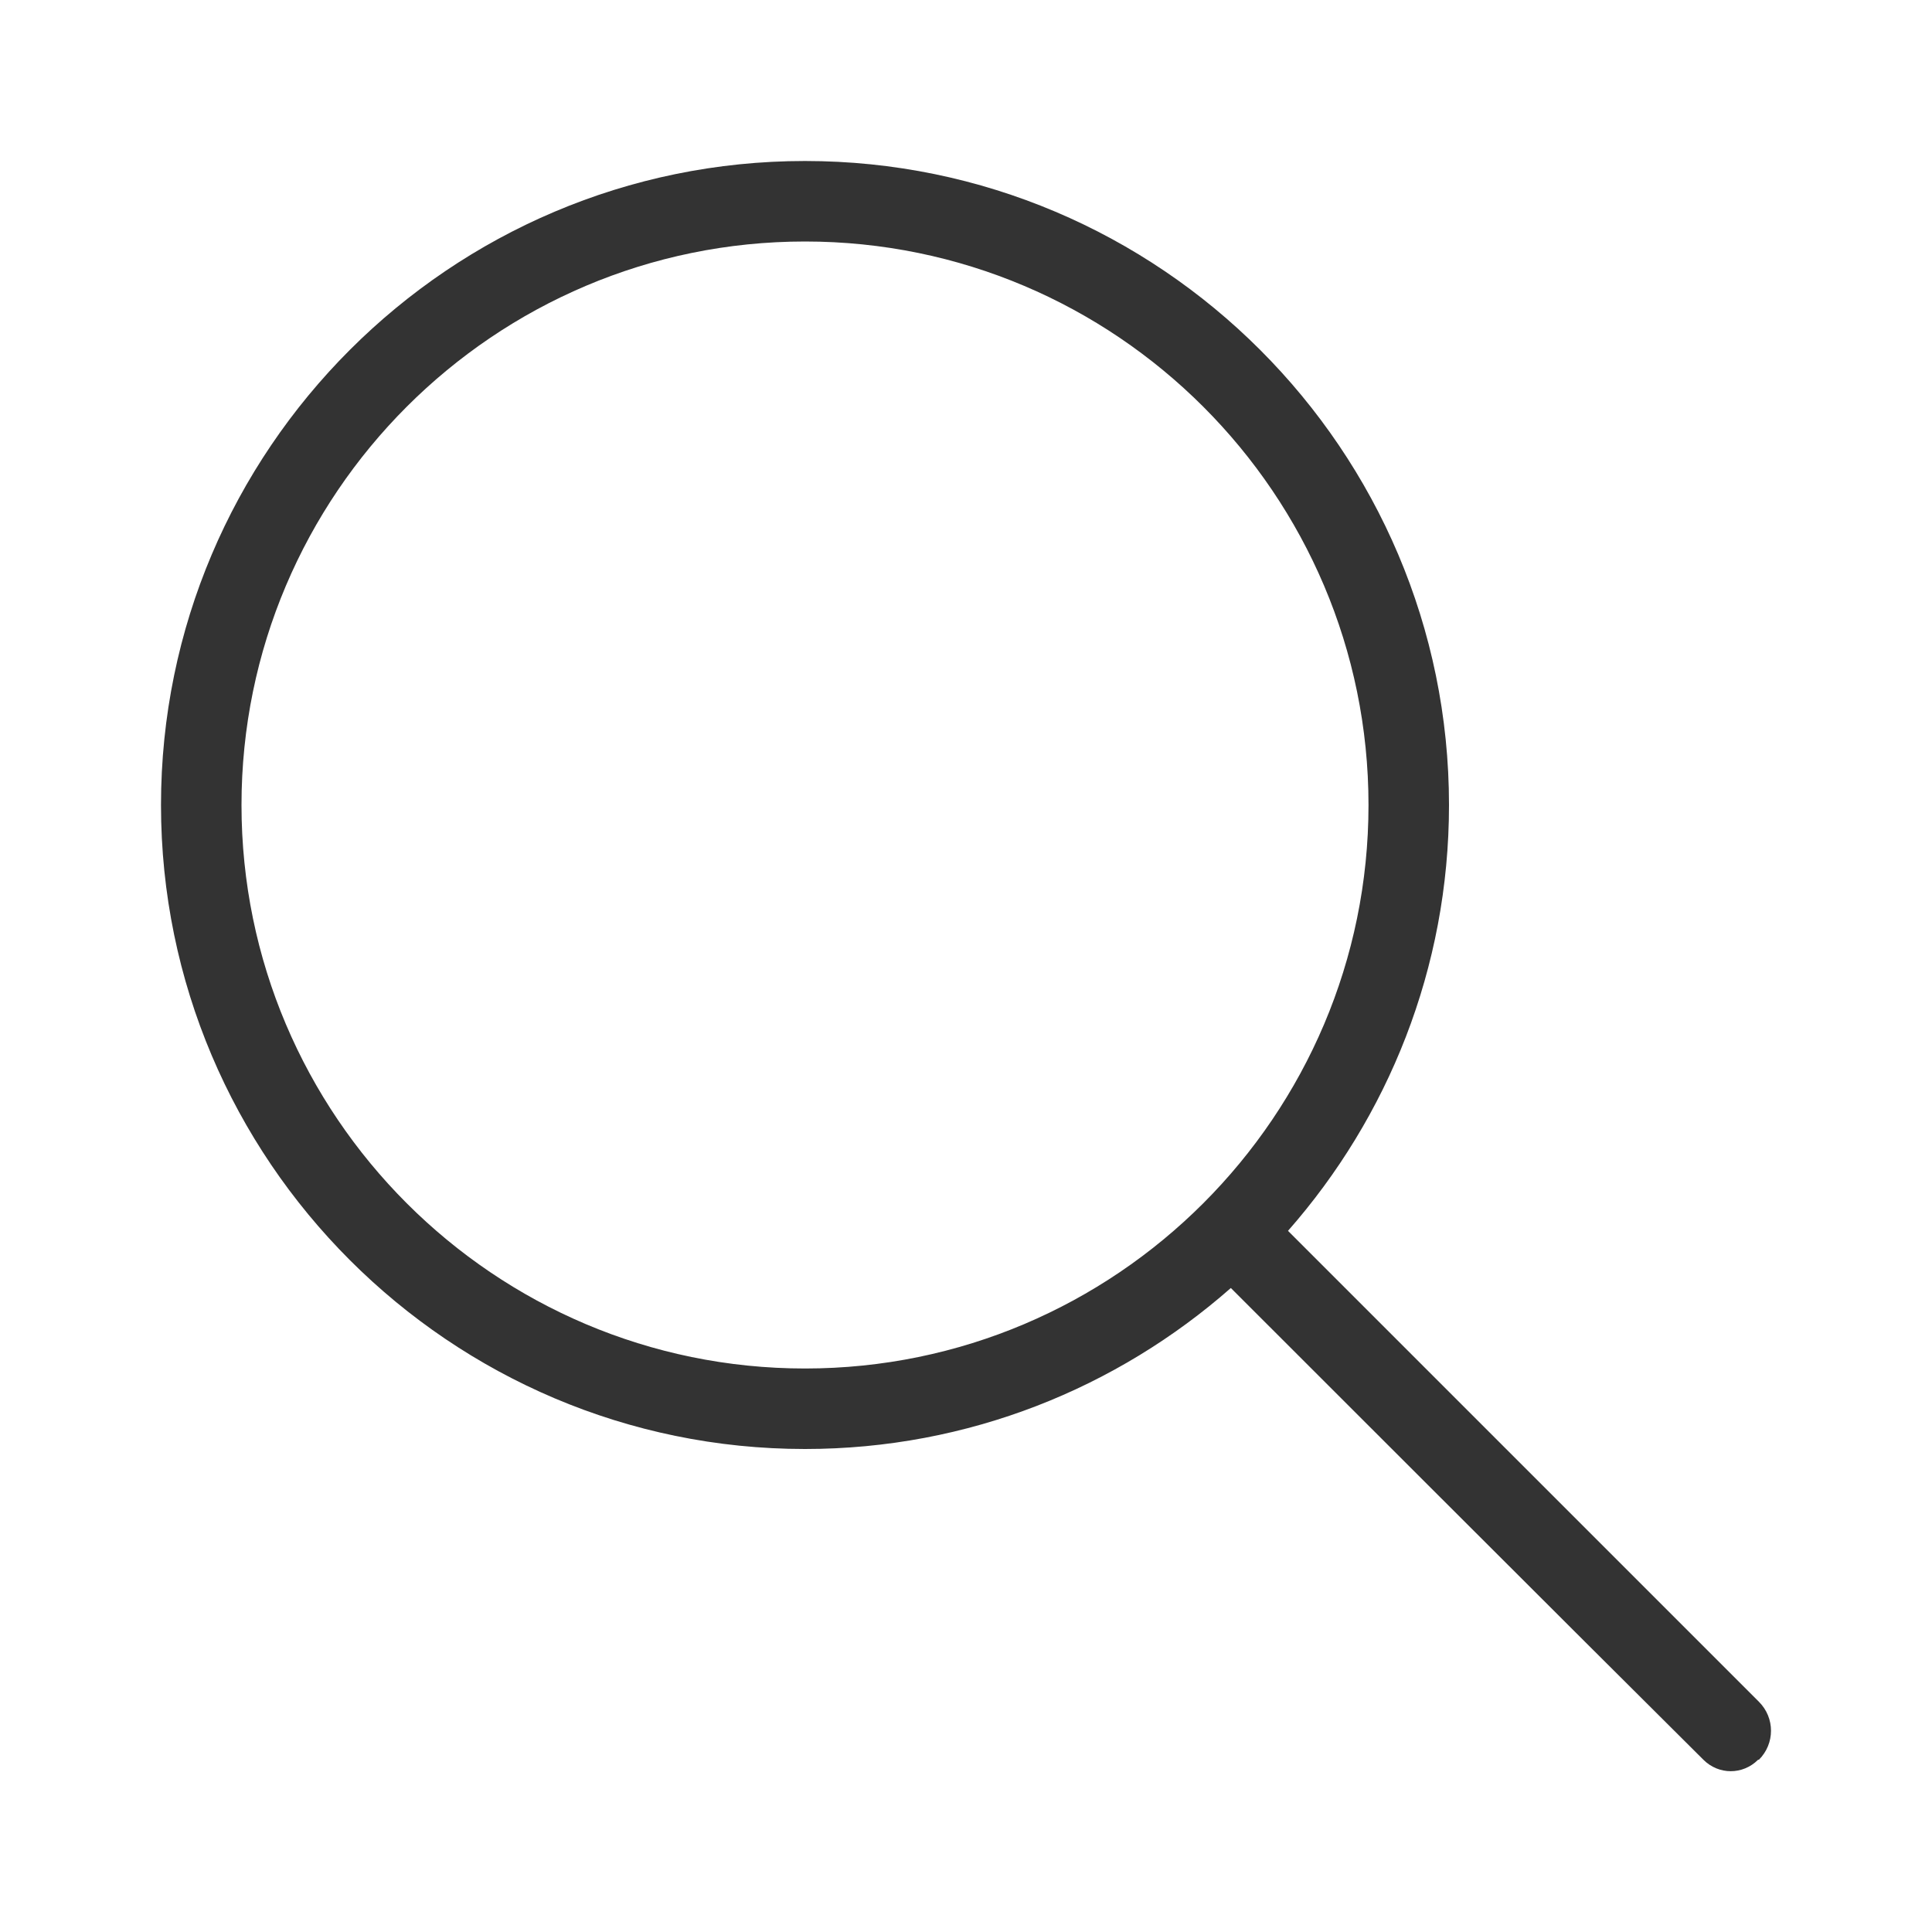
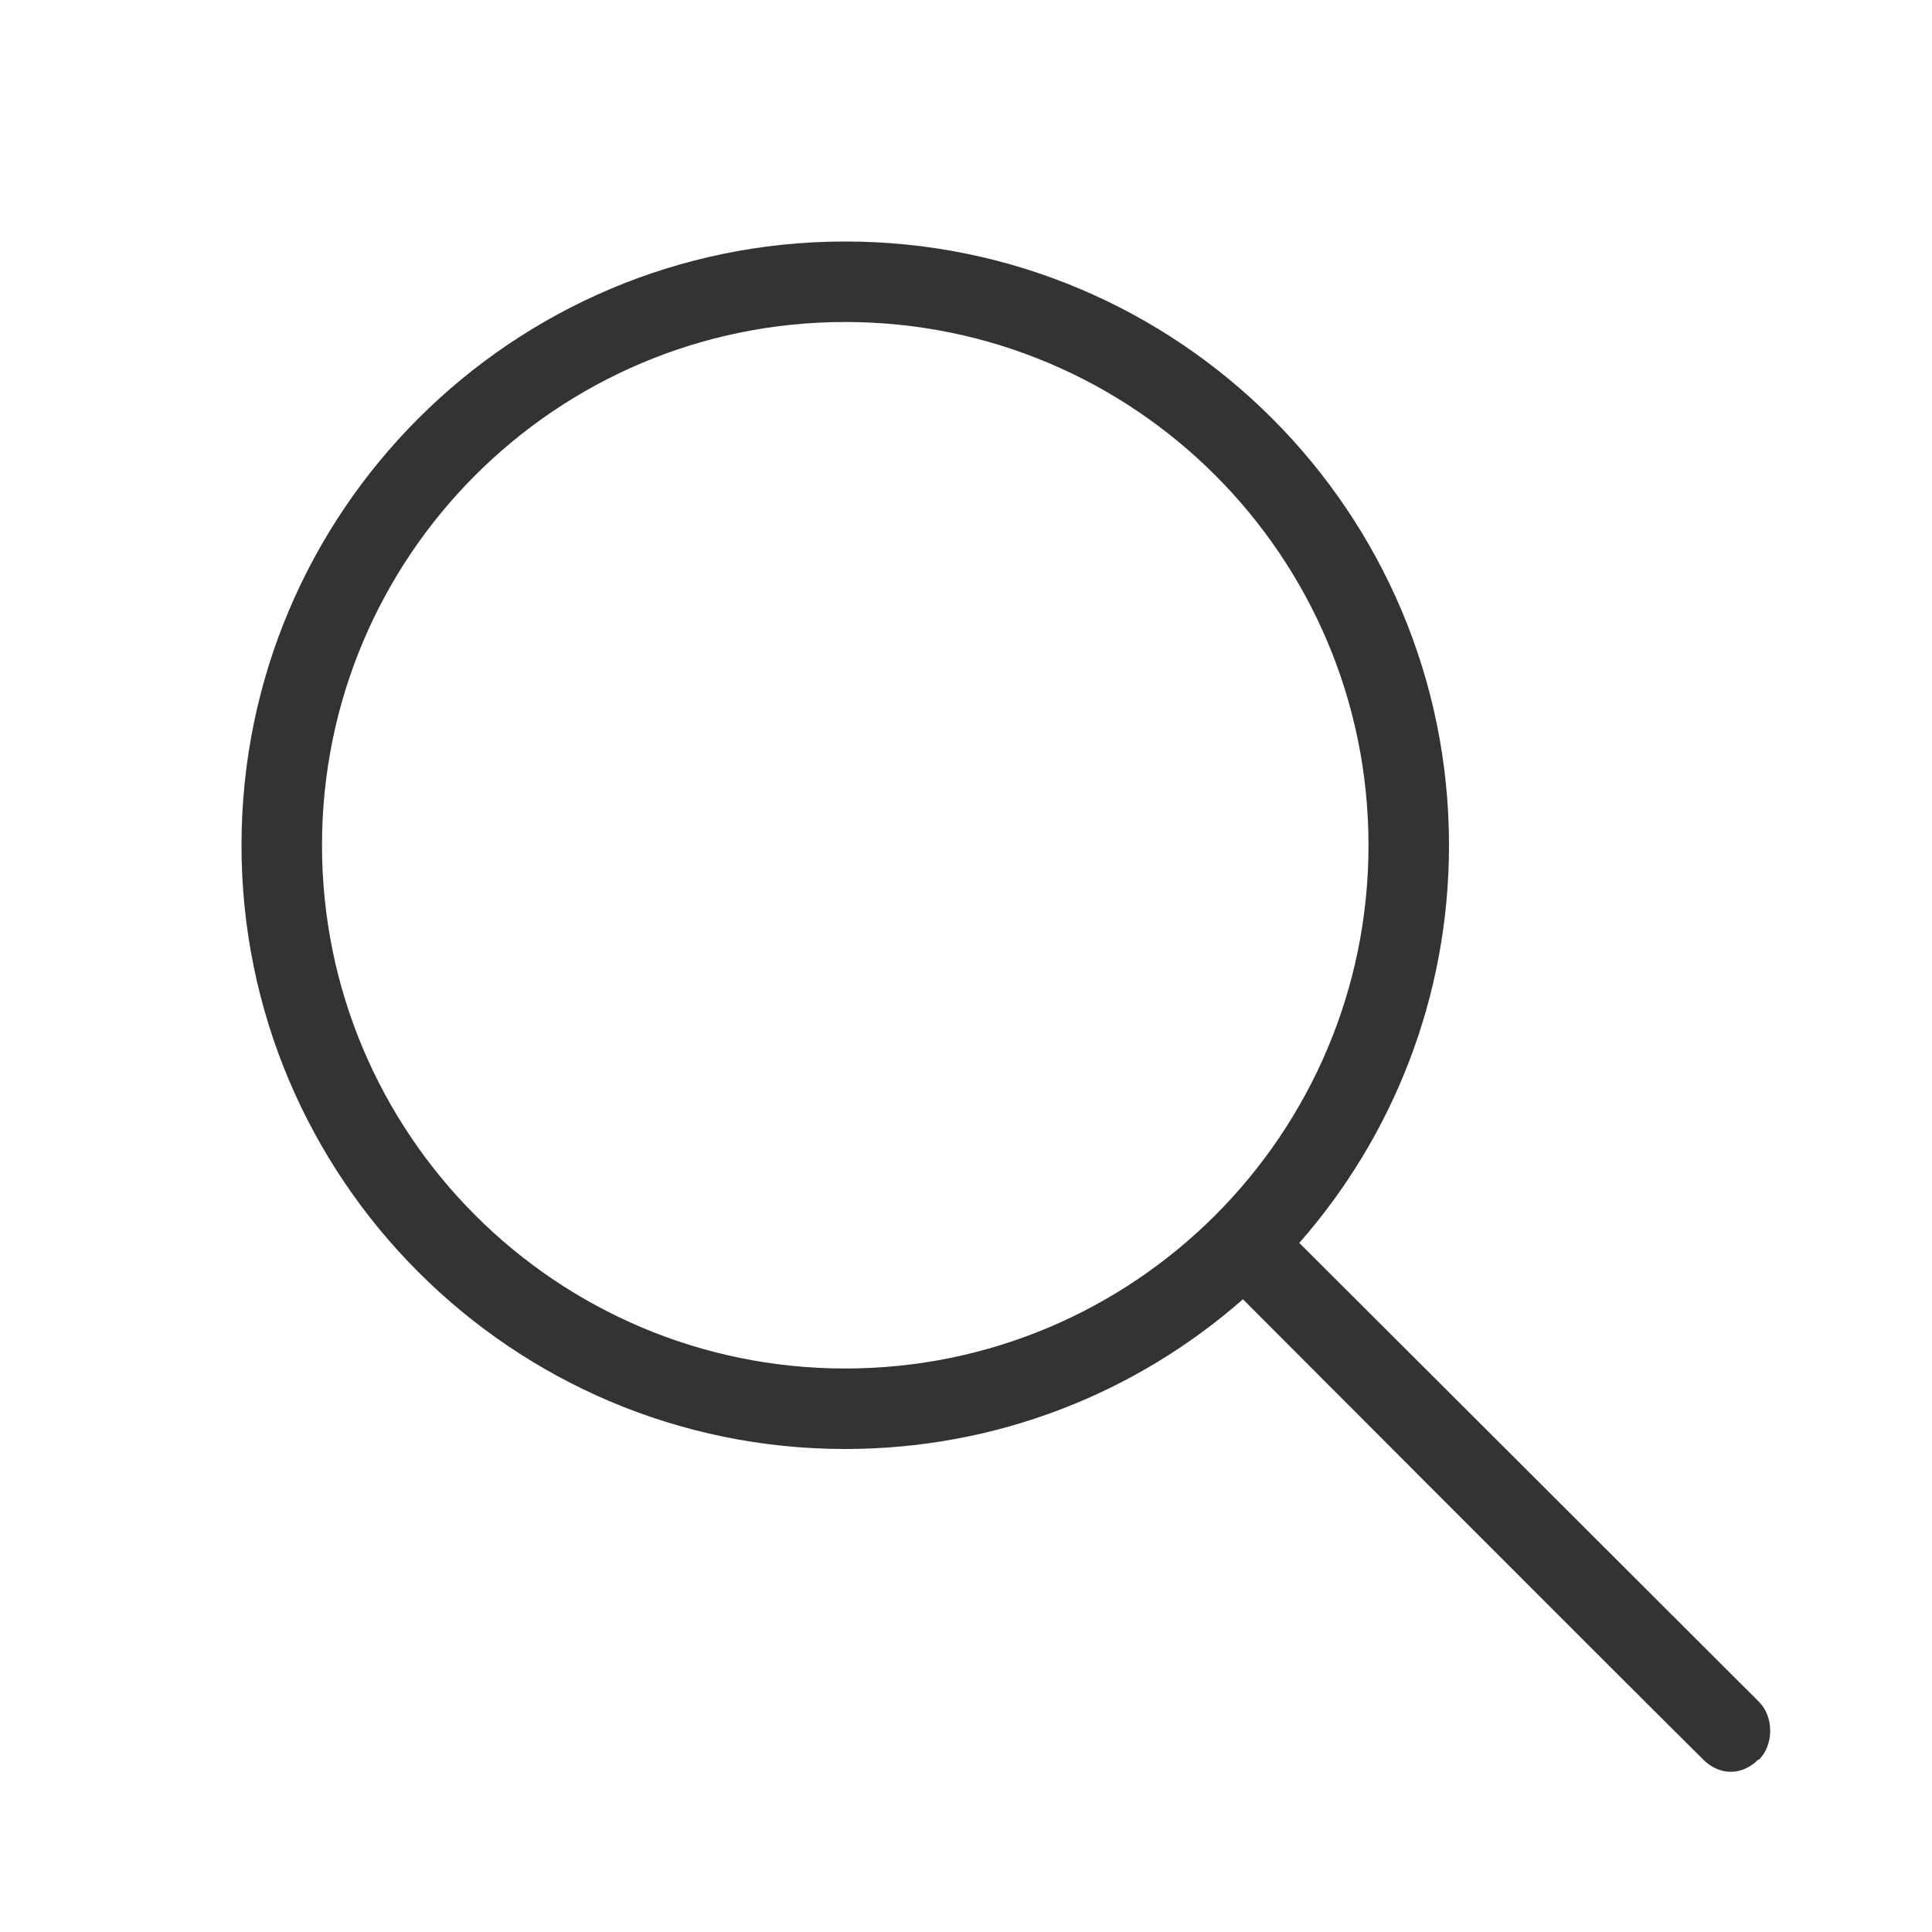
<svg xmlns="http://www.w3.org/2000/svg" width="24px" height="24px" version="1.1" xml:space="preserve" style="fill-rule:evenodd;clip-rule:evenodd;stroke-linejoin:round;stroke-miterlimit:1.414;">
  <g transform="matrix(1,0,0,1,-2899,-1032)">
    <g id="object.thin.magnifyingGlass" transform="matrix(1,0,0,1,1331,262)">
      <rect x="1568" y="770" width="24" height="24" style="fill:none;" />
-       <g transform="matrix(1,0,0,1,-1331,-262)">
-         <path d="M2914.29,1048C2912.88,1049.24 2911.03,1050 2909,1050C2904.59,1050 2901,1046.41 2901,1042C2901,1037.59 2904.59,1034 2909,1034C2913.41,1034 2917,1037.59 2917,1042C2917,1044.03 2916.24,1045.88 2915,1047.29C2915,1047.29 2919.52,1051.81 2920.85,1053.14C2921.05,1053.34 2921.05,1053.66 2920.85,1053.86C2920.85,1053.86 2920.85,1053.86 2920.84,1053.86C2920.65,1054.05 2920.35,1054.05 2920.16,1053.86C2918.85,1052.56 2914.29,1048 2914.29,1048ZM2909,1035C2912.86,1035 2916,1038.14 2916,1042C2916,1045.86 2912.86,1049 2909,1049C2905.14,1049 2902,1045.86 2902,1042C2902,1038.14 2905.14,1035 2909,1035Z" style="fill:rgb(51,51,51);" />
+       <g transform="matrix(1,0,0,1,-1379,-262)">
+         <path d="M2962.44,1048.14C2961.12,1049.3 2959.39,1050 2957.5,1050C2953.36,1050 2950,1046.64 2950,1042.5C2950,1038.36 2953.36,1035 2957.5,1035C2961.64,1035 2965,1038.36 2965,1042.5C2965,1044.39 2964.3,1046.12 2963.14,1047.44C2963.14,1047.44 2967.54,1051.83 2968.85,1053.14C2968.94,1053.23 2968.99,1053.36 2968.99,1053.5C2968.99,1053.64 2968.94,1053.77 2968.85,1053.86C2968.85,1053.86 2968.85,1053.86 2968.84,1053.86C2968.75,1053.95 2968.63,1054.01 2968.5,1054.01C2968.37,1054.01 2968.25,1053.95 2968.16,1053.86C2966.87,1052.58 2962.44,1048.14 2962.44,1048.14ZM2957.5,1036C2961.09,1036 2964,1038.91 2964,1042.5C2964,1046.09 2961.09,1049 2957.5,1049C2953.91,1049 2951,1046.09 2951,1042.5C2951,1038.91 2953.91,1036 2957.5,1036Z" style="fill:rgb(51,51,51);" />
      </g>
    </g>
  </g>
</svg>
